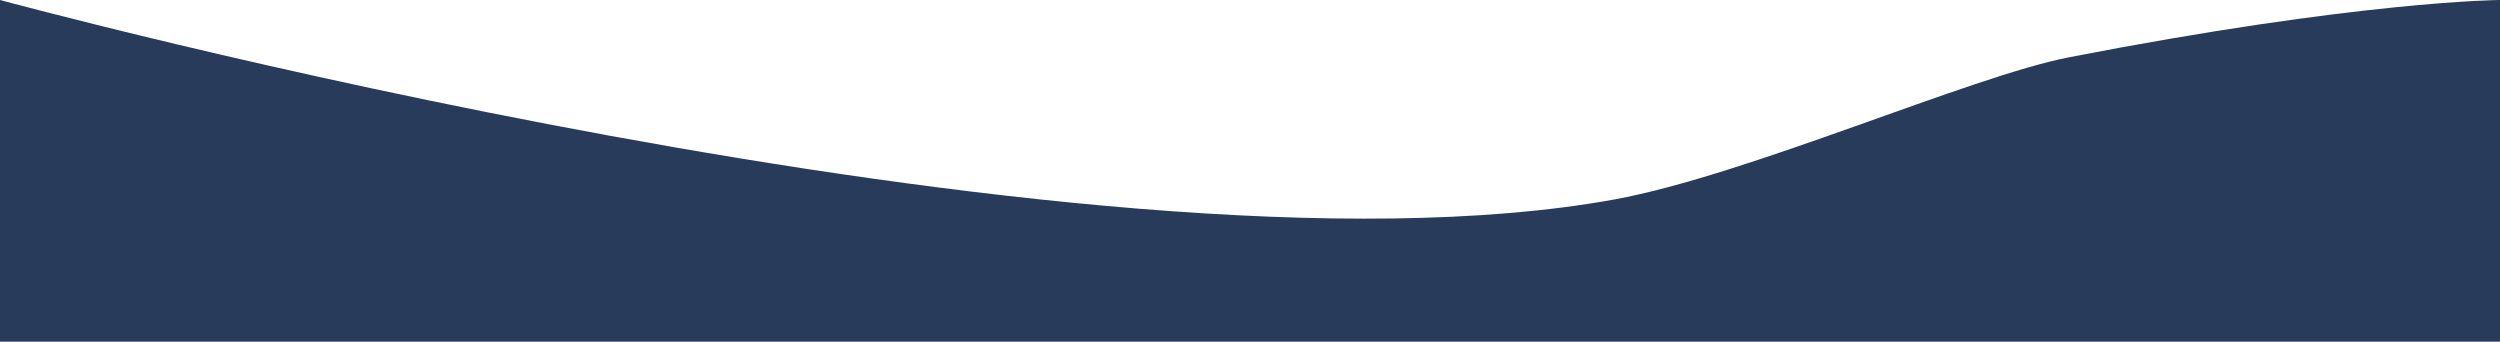
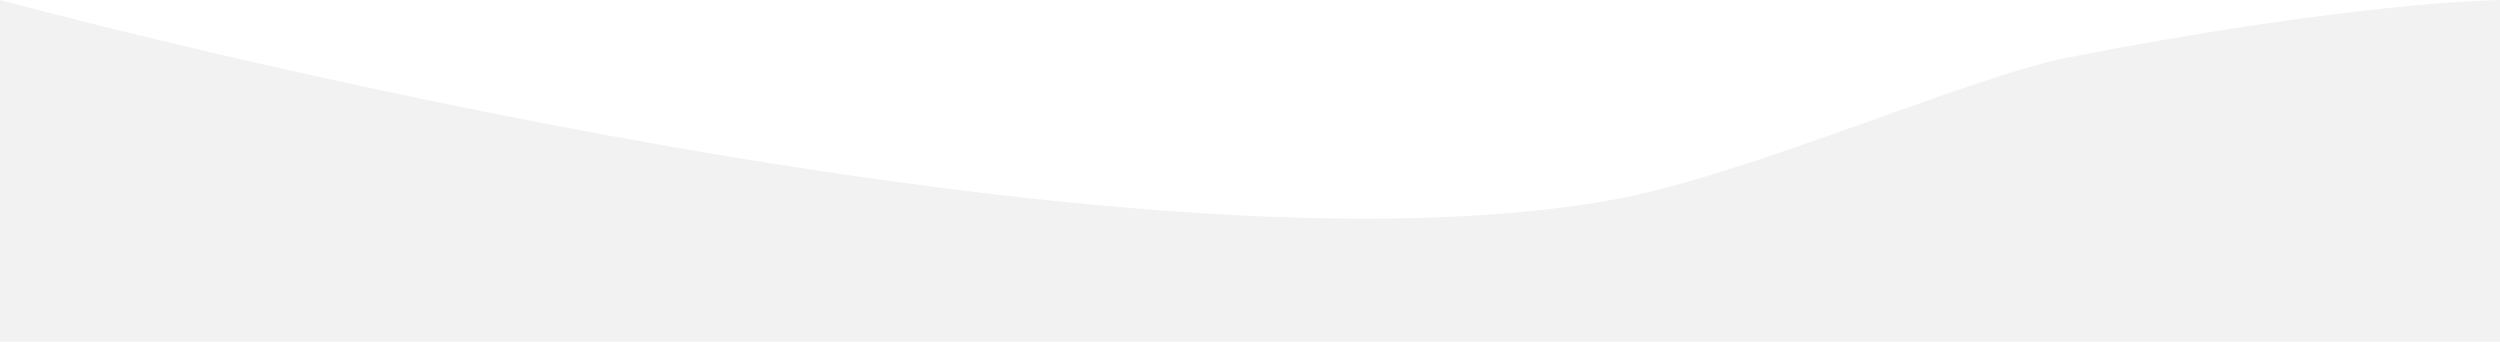
<svg xmlns="http://www.w3.org/2000/svg" width="1756" height="240" viewBox="0 0 1756 240" fill="none">
-   <path d="M0 240V0C0 0 763.86 207.473 1133.72 140.139C1227.18 123.124 1384.03 53.713 1453.09 40.279C1657.32 0.548 1756 0 1756 0V240H0Z" fill="#283B5A" />
+   <path d="M0 240V0C0 0 763.86 207.473 1133.72 140.139C1227.18 123.124 1384.03 53.713 1453.09 40.279C1657.32 0.548 1756 0 1756 0V240H0Z" fill="#F2F2F2" />
</svg>
